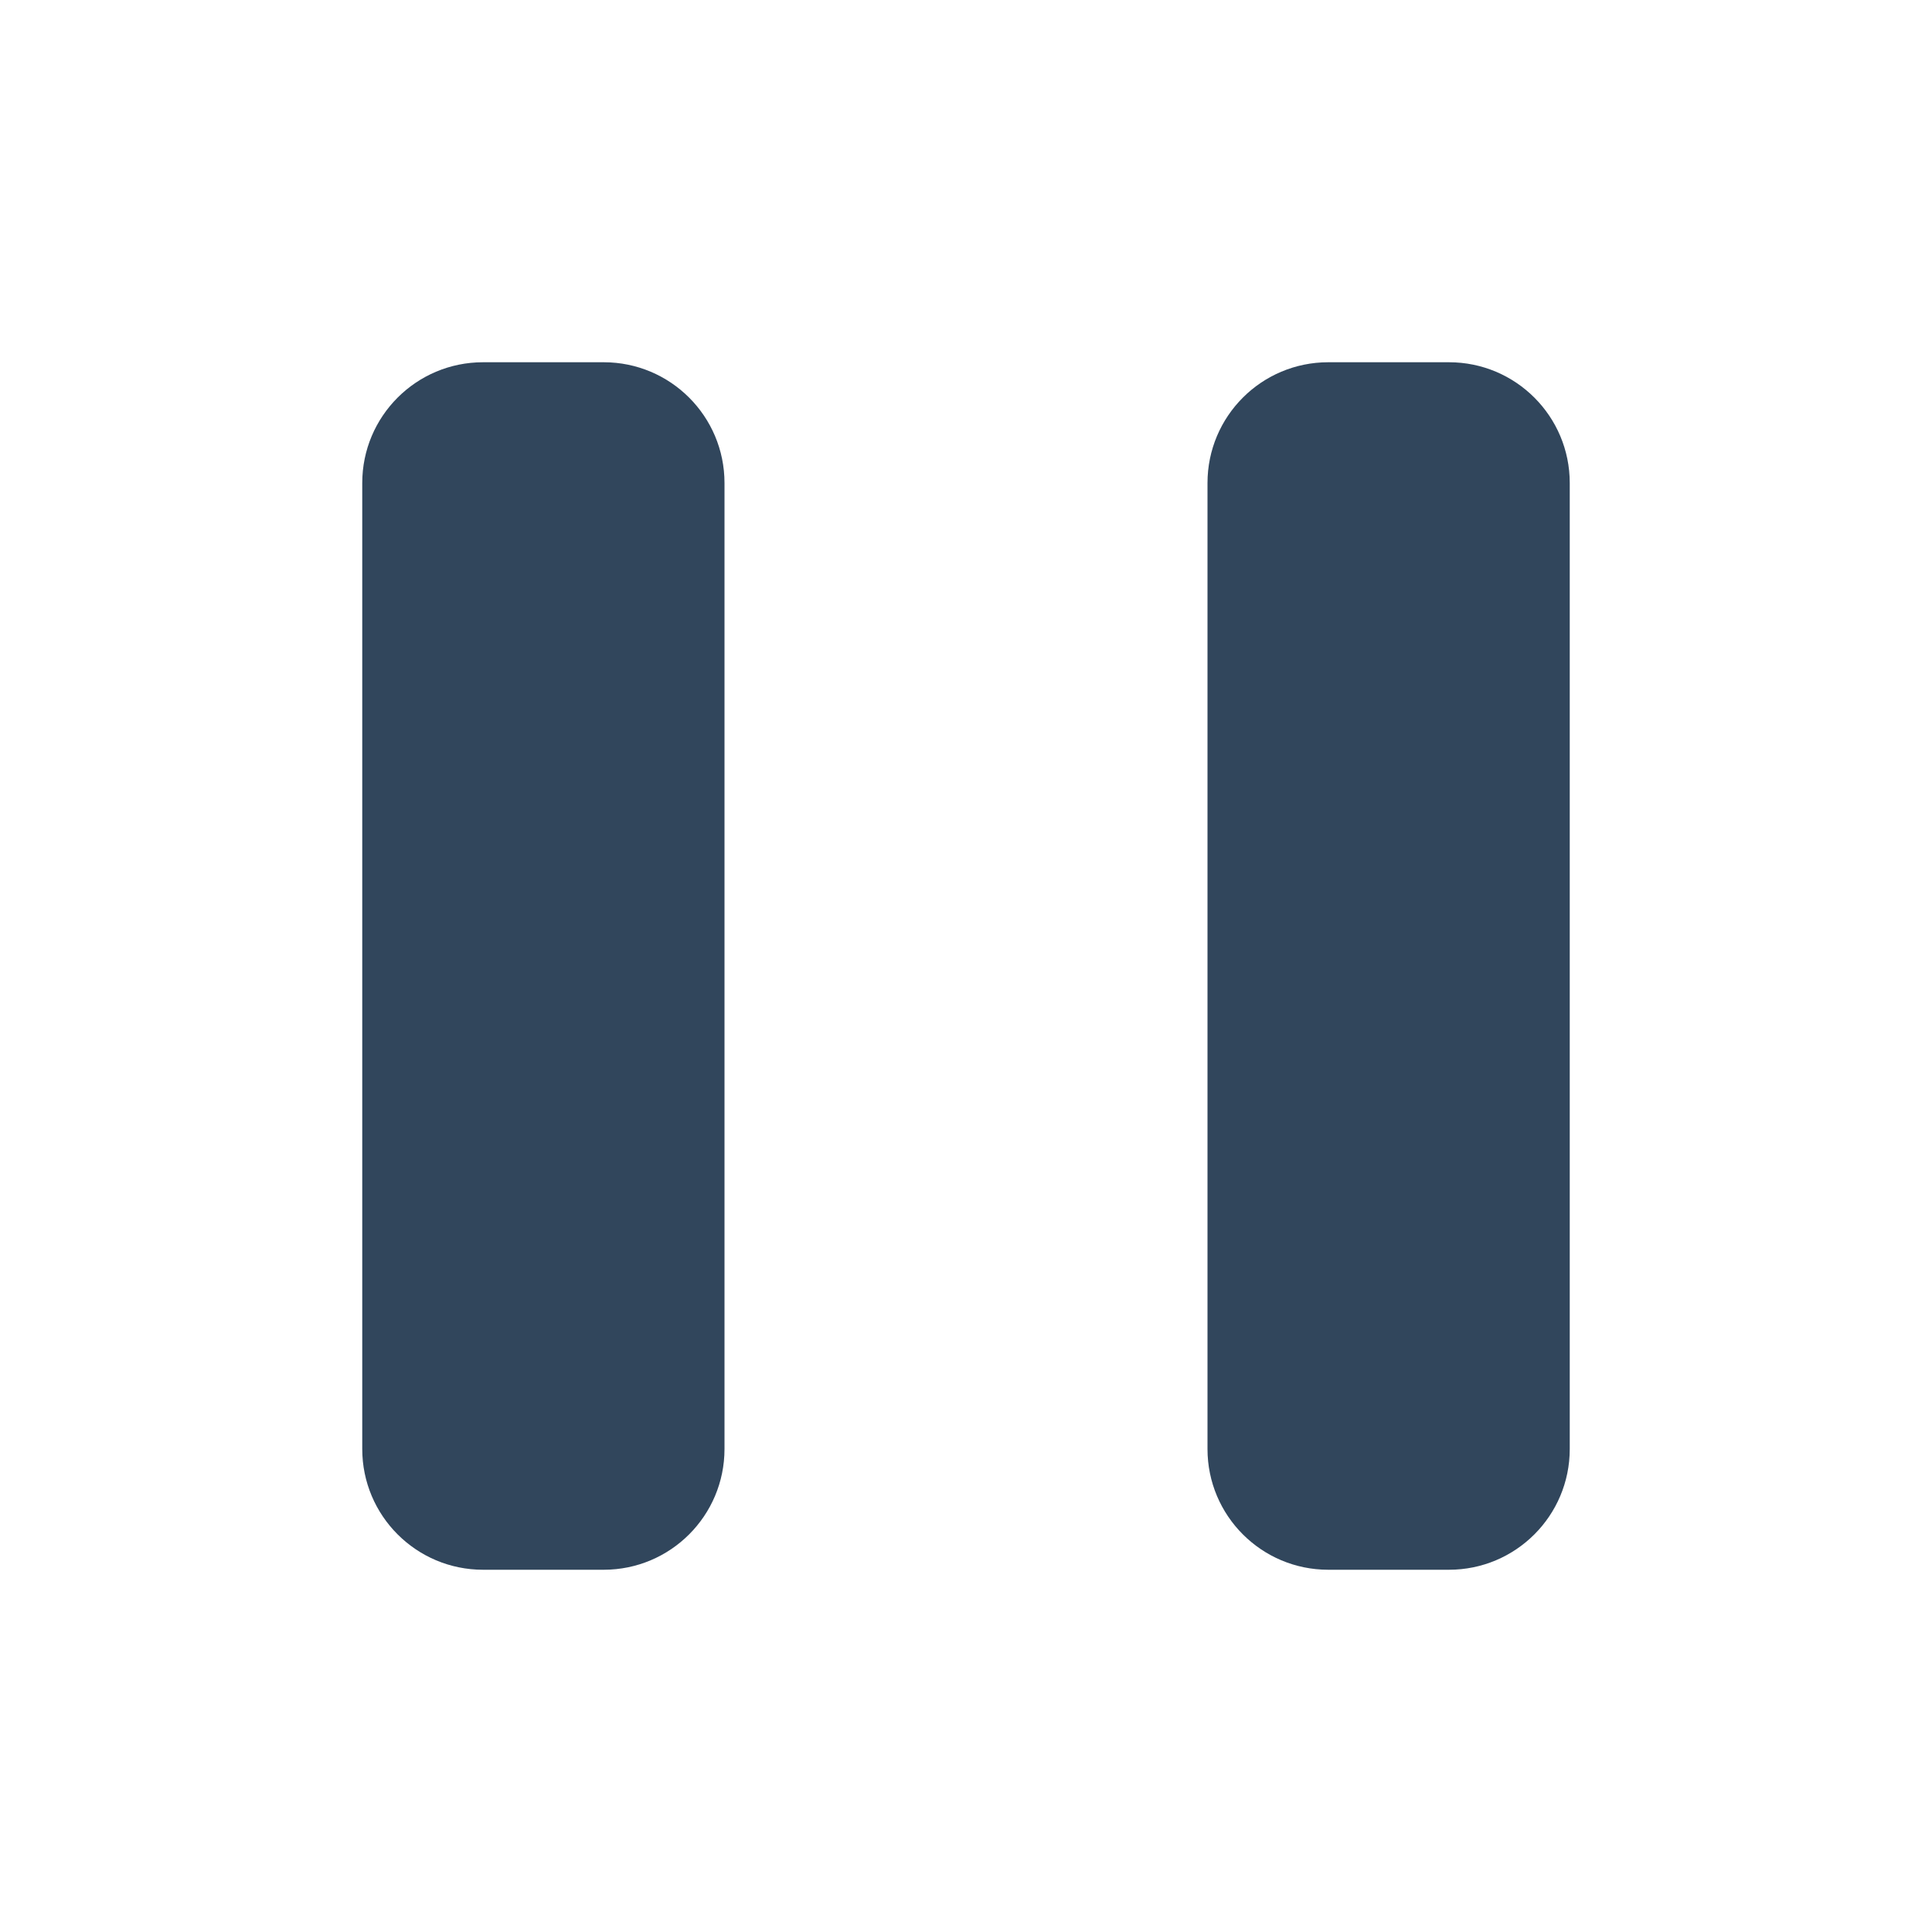
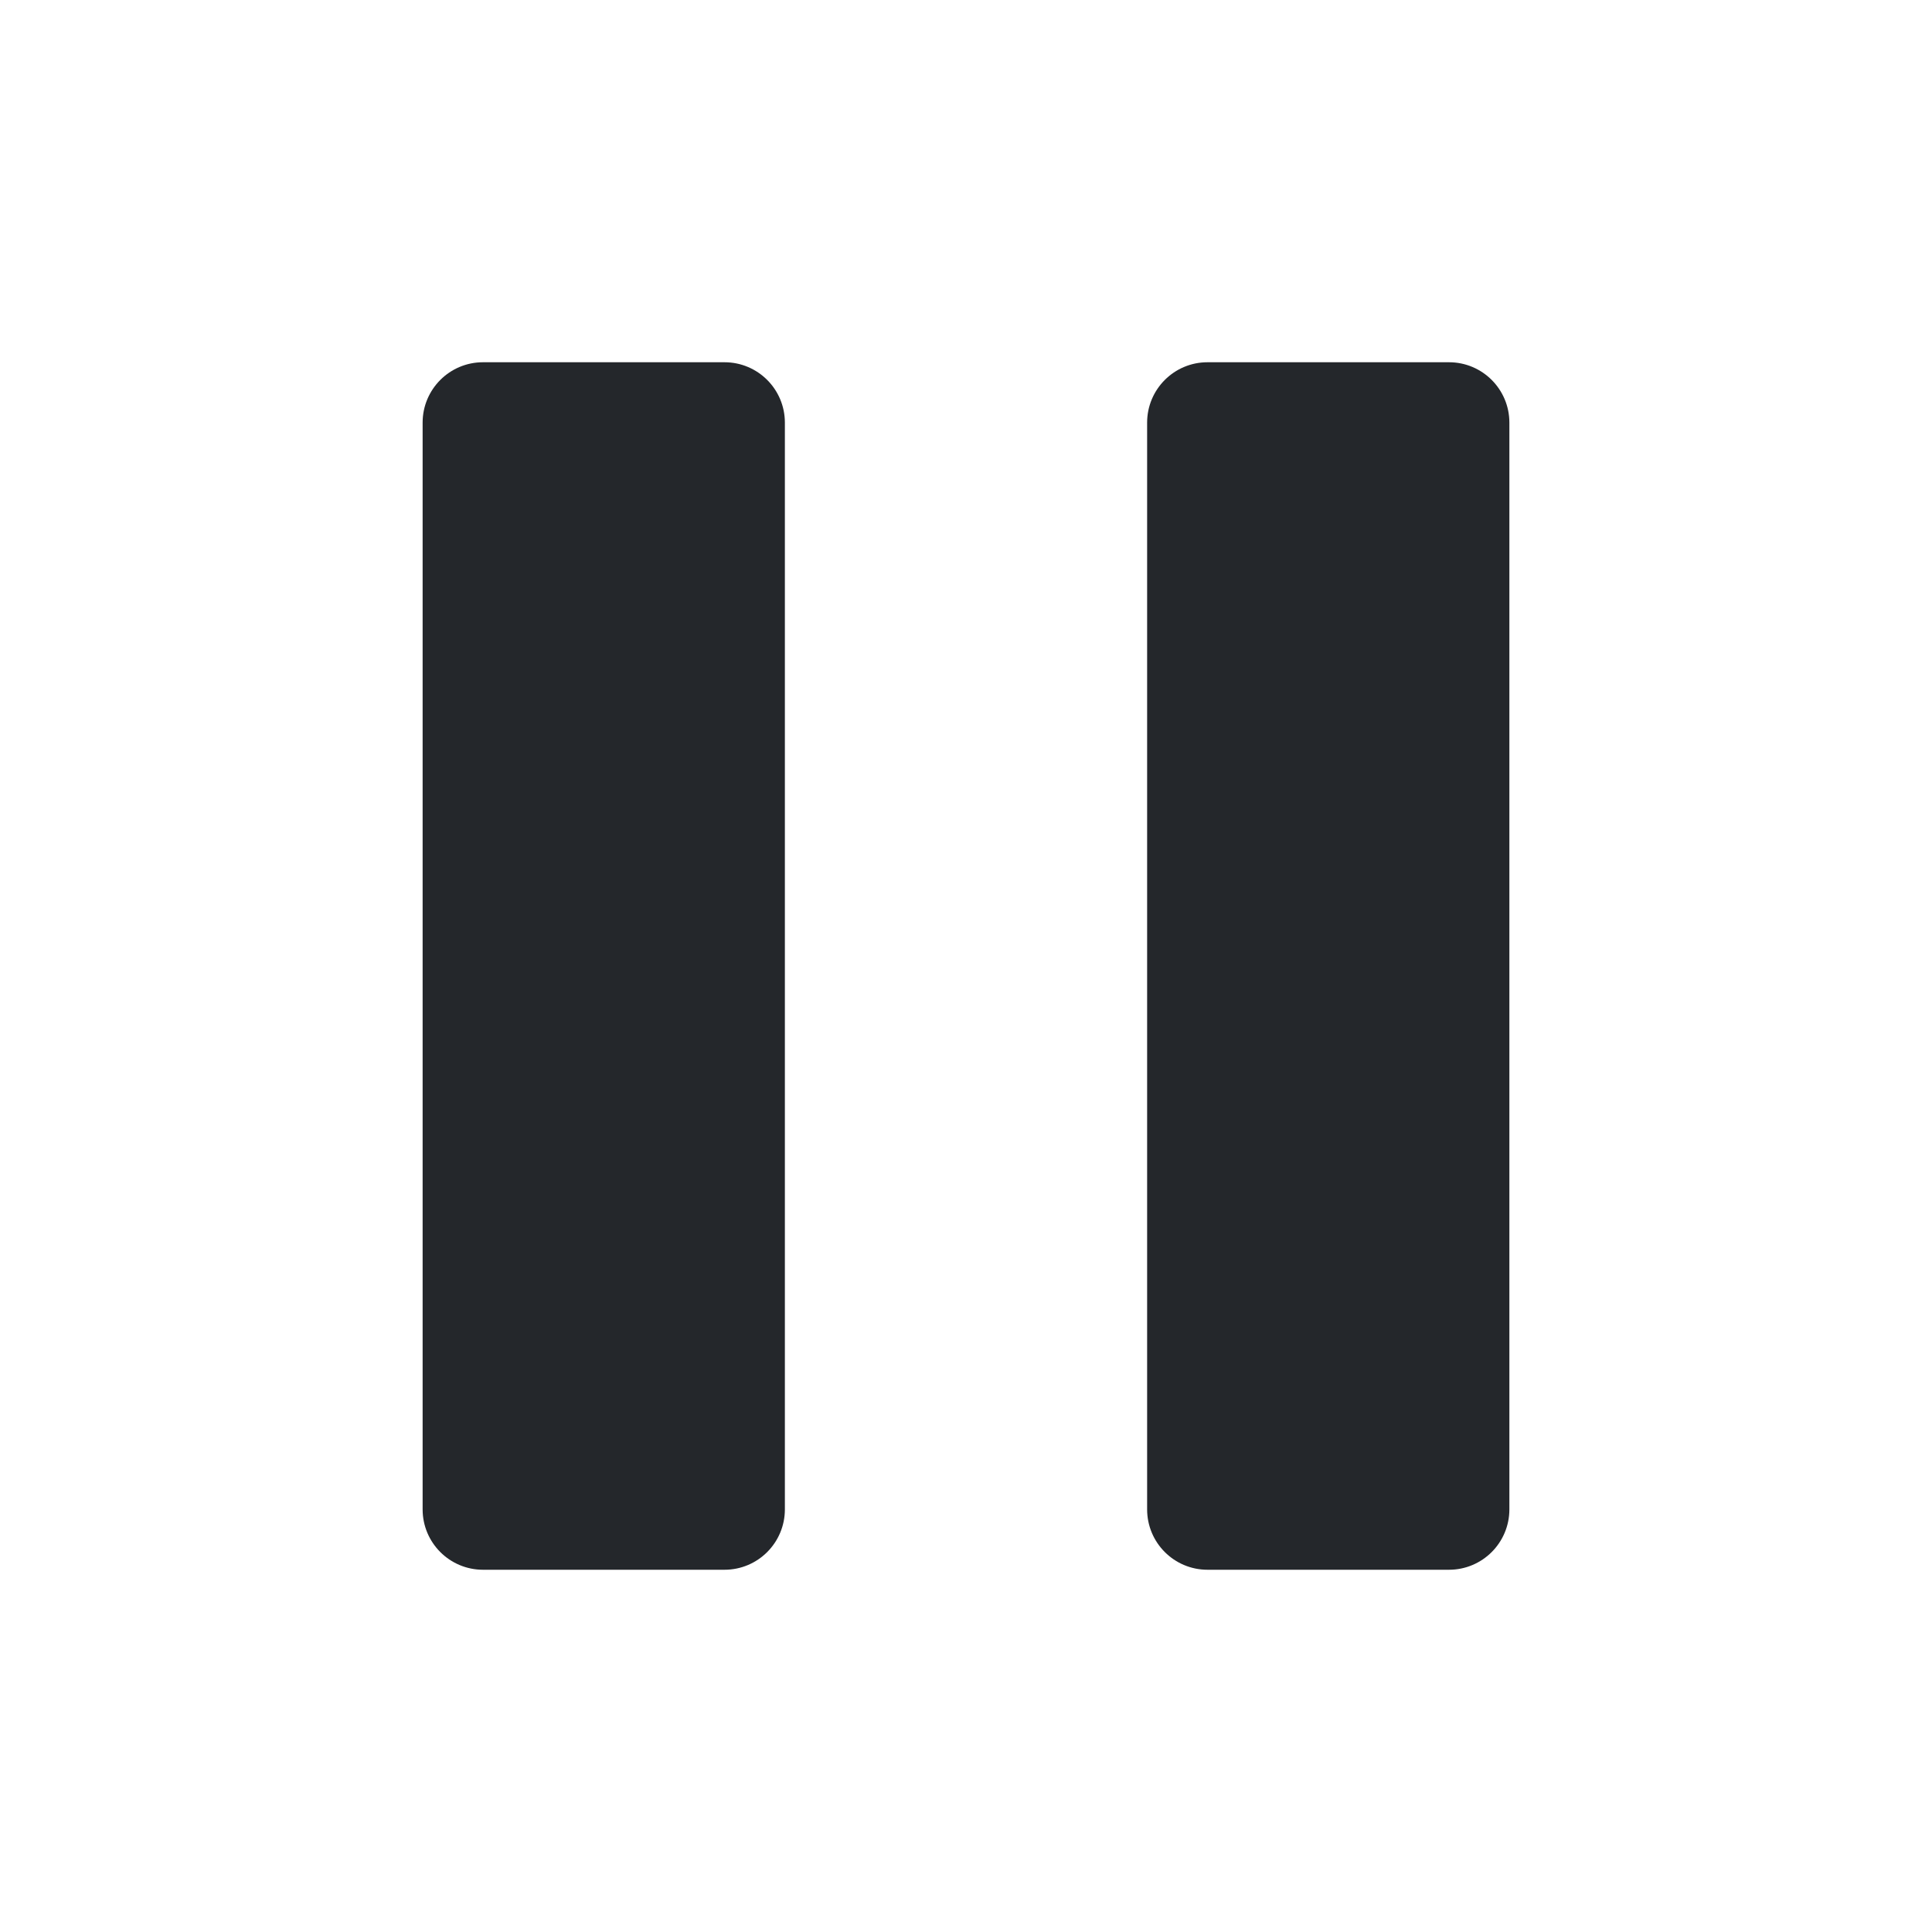
<svg xmlns="http://www.w3.org/2000/svg" width="16" height="16" viewBox="0 0 16 16">
-   <rect x="3" y="3" width="3" height="10" rx="1" fill="#31465C" />
-   <rect x="10" y="3" width="3" height="10" rx="1" fill="#31465C" />
+   <rect x="3.5" y="3" width="3" height="10" rx="0.5" fill="#24272B" />
+   <rect x="9.5" y="3" width="3" height="10" rx="0.5" fill="#24272B" />
</svg>
